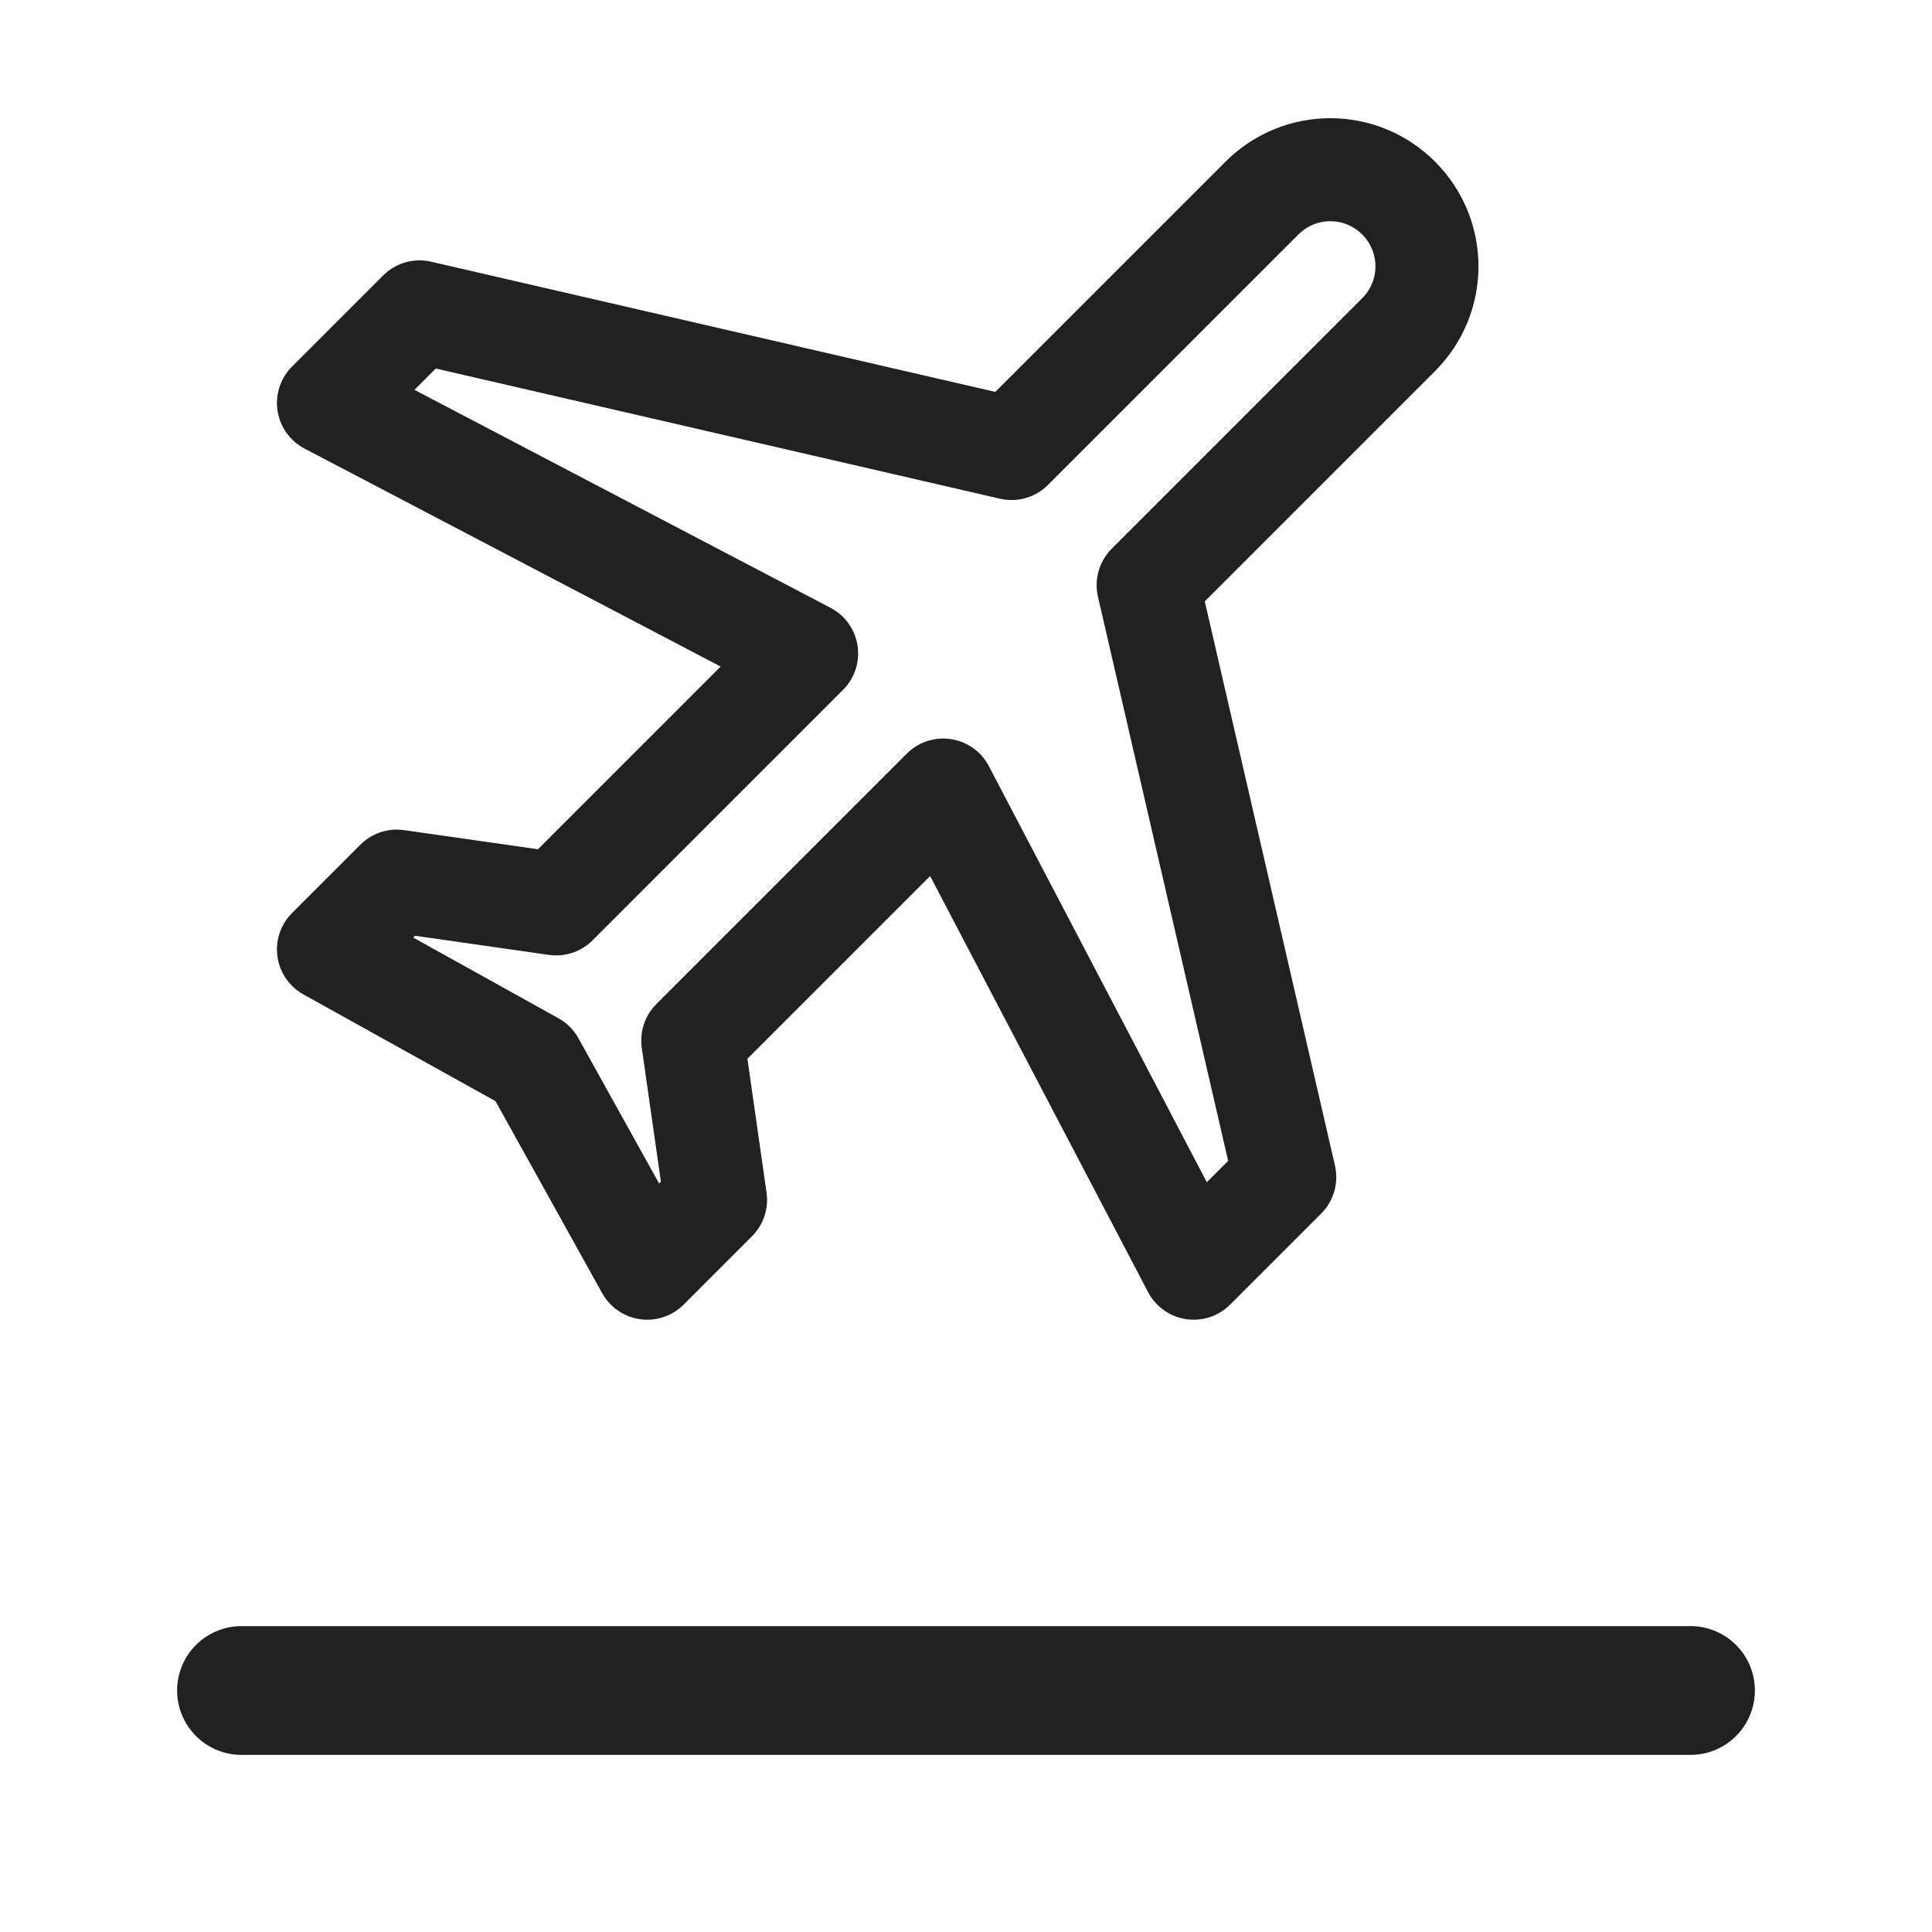
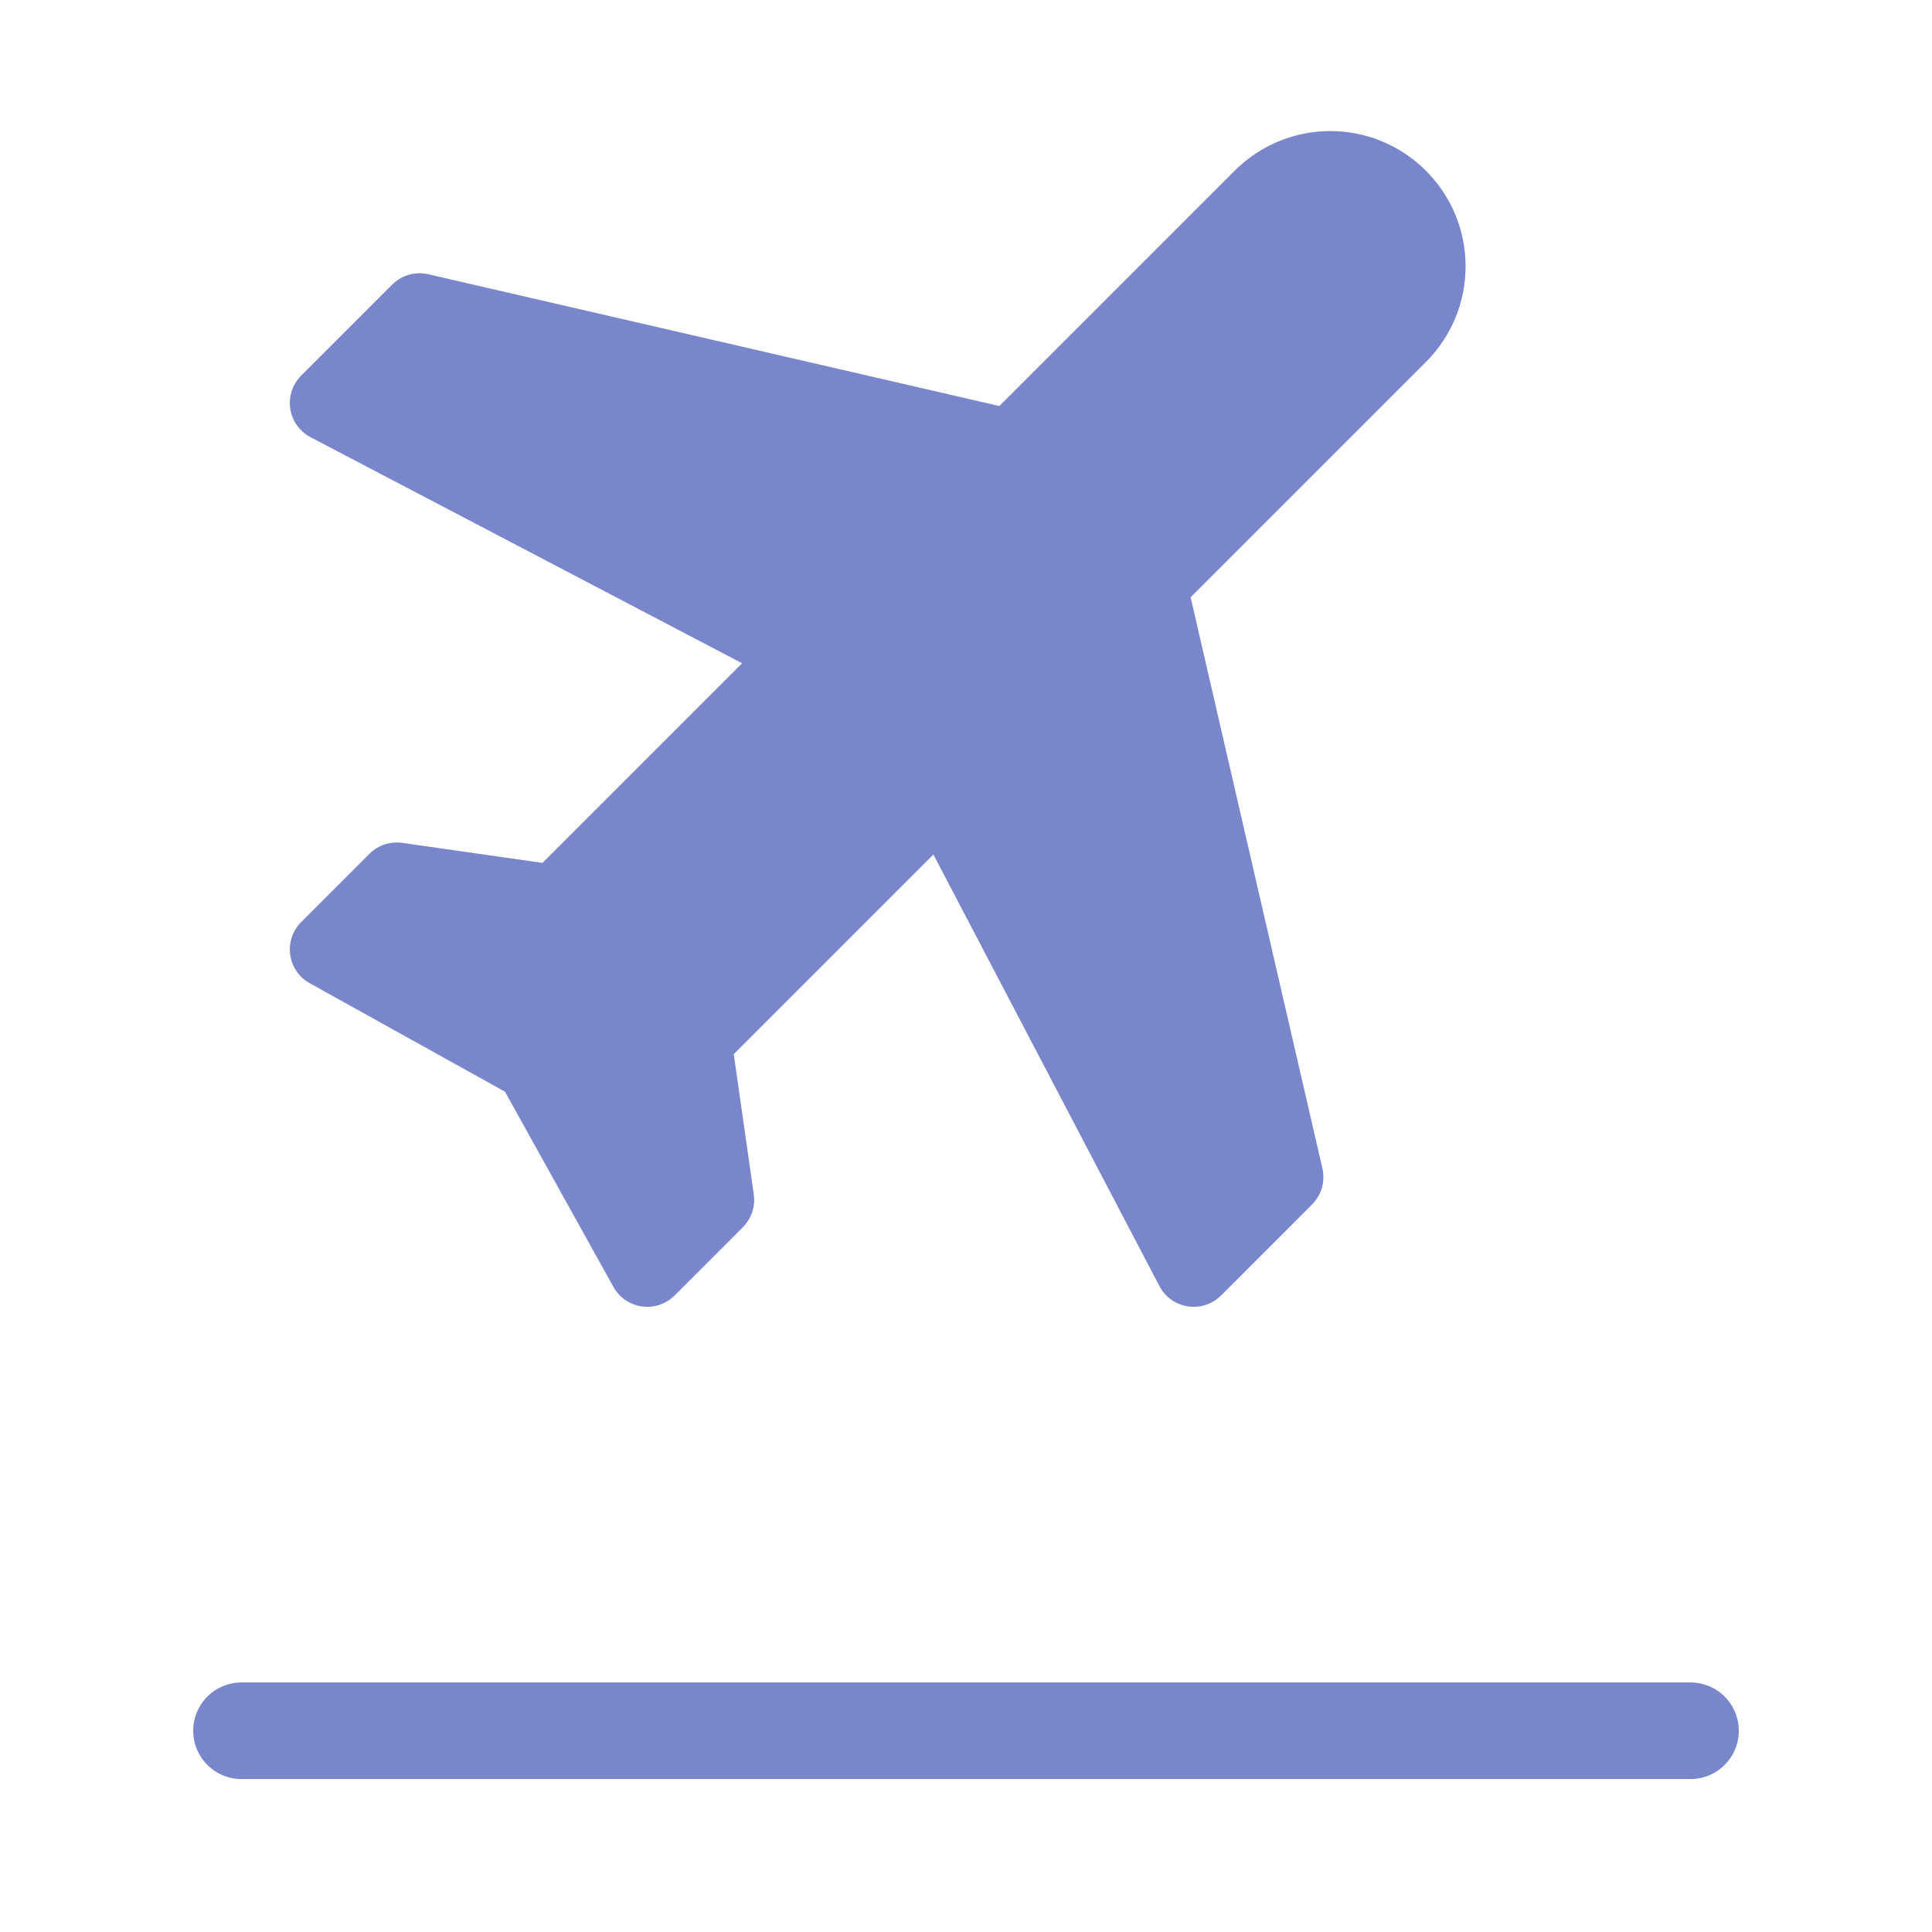
- <svg xmlns="http://www.w3.org/2000/svg" viewBox="0 0 24 24" width="48" height="48" fill="none" stroke="#212121" stroke-width="1.6" stroke-linecap="round" stroke-linejoin="round">
+ <svg xmlns="http://www.w3.org/2000/svg" viewBox="0 0 24 24" width="48" height="48" fill="#7986cb" stroke="#7986cb" stroke-width="1.2" stroke-linecap="round" stroke-linejoin="round">
  <g transform="translate(2.4 -1.2) scale(0.8) rotate(45 12 12)">
    <path d="M21 16v-2l-8-5V3.5c0-.83-.67-1.5-1.5-1.5S10 2.67 10 3.5V9l-8 5v2l8-2.5V19l-2 1.5V22l3.5-1 3.5 1v-1.5L13 19v-5.5l8 2.5z" />
  </g>
-   <path d="M3 21h18" />
+   <path d="M3 21.5h18" />
</svg>
